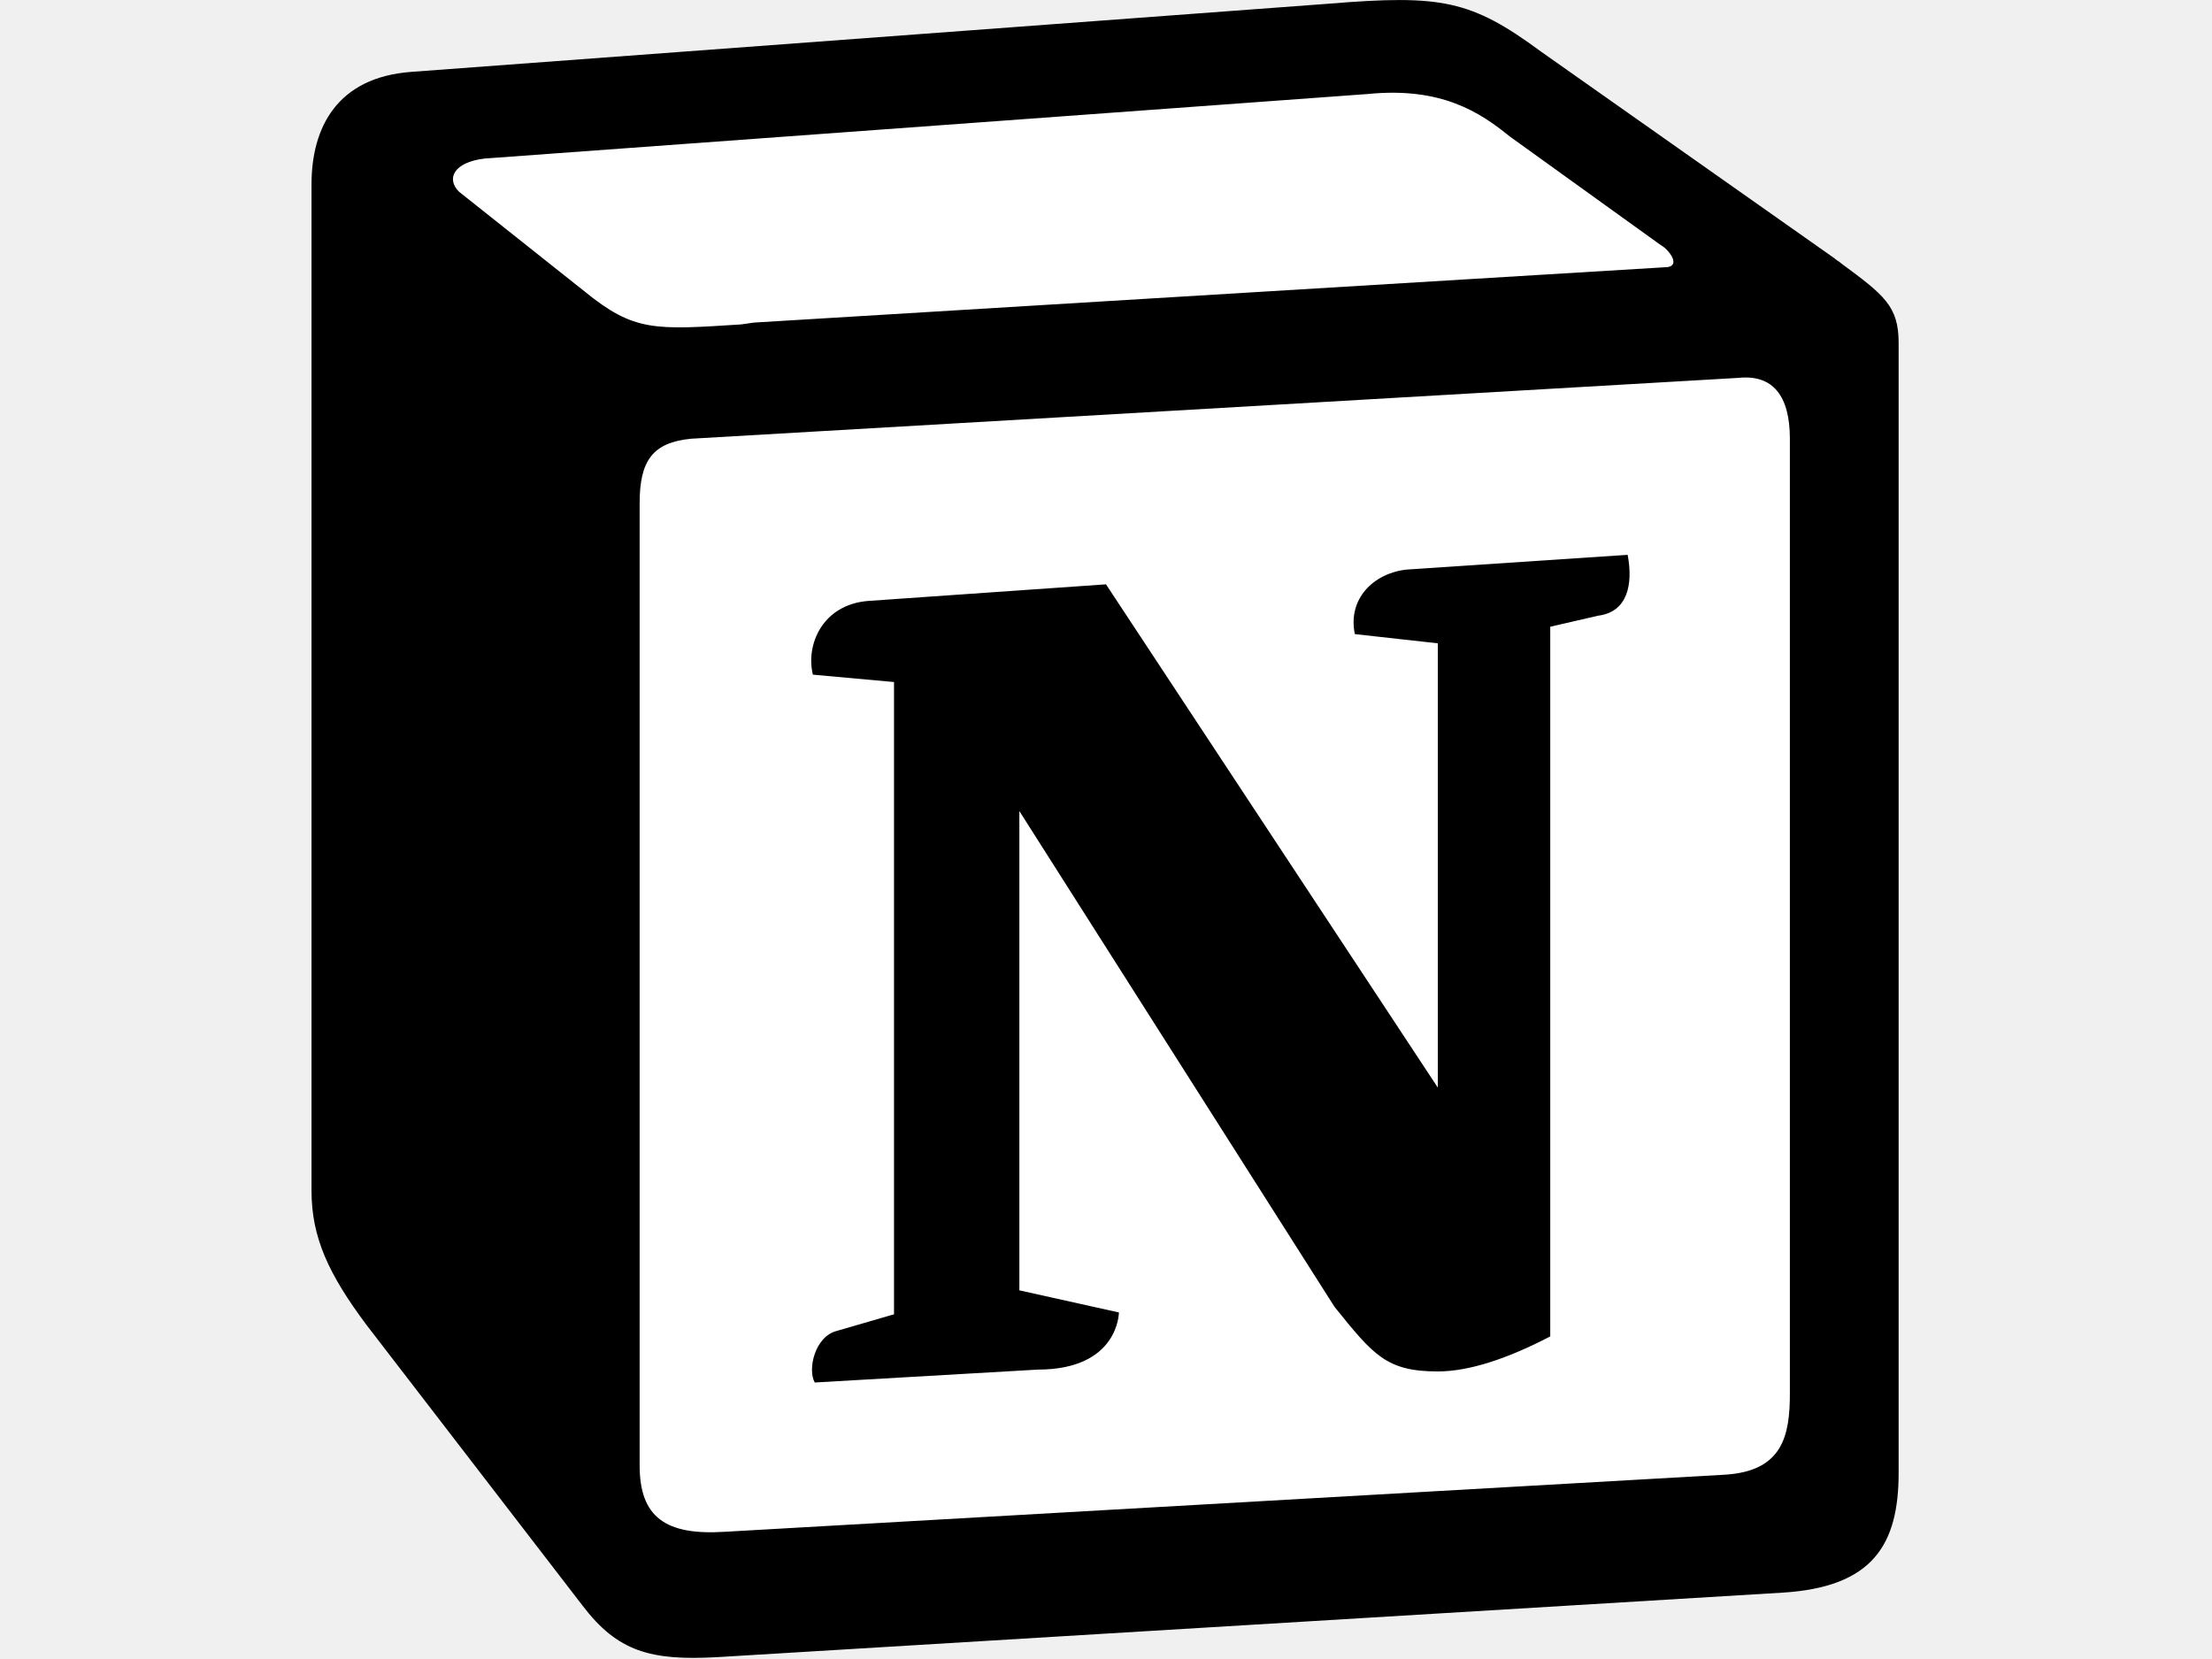
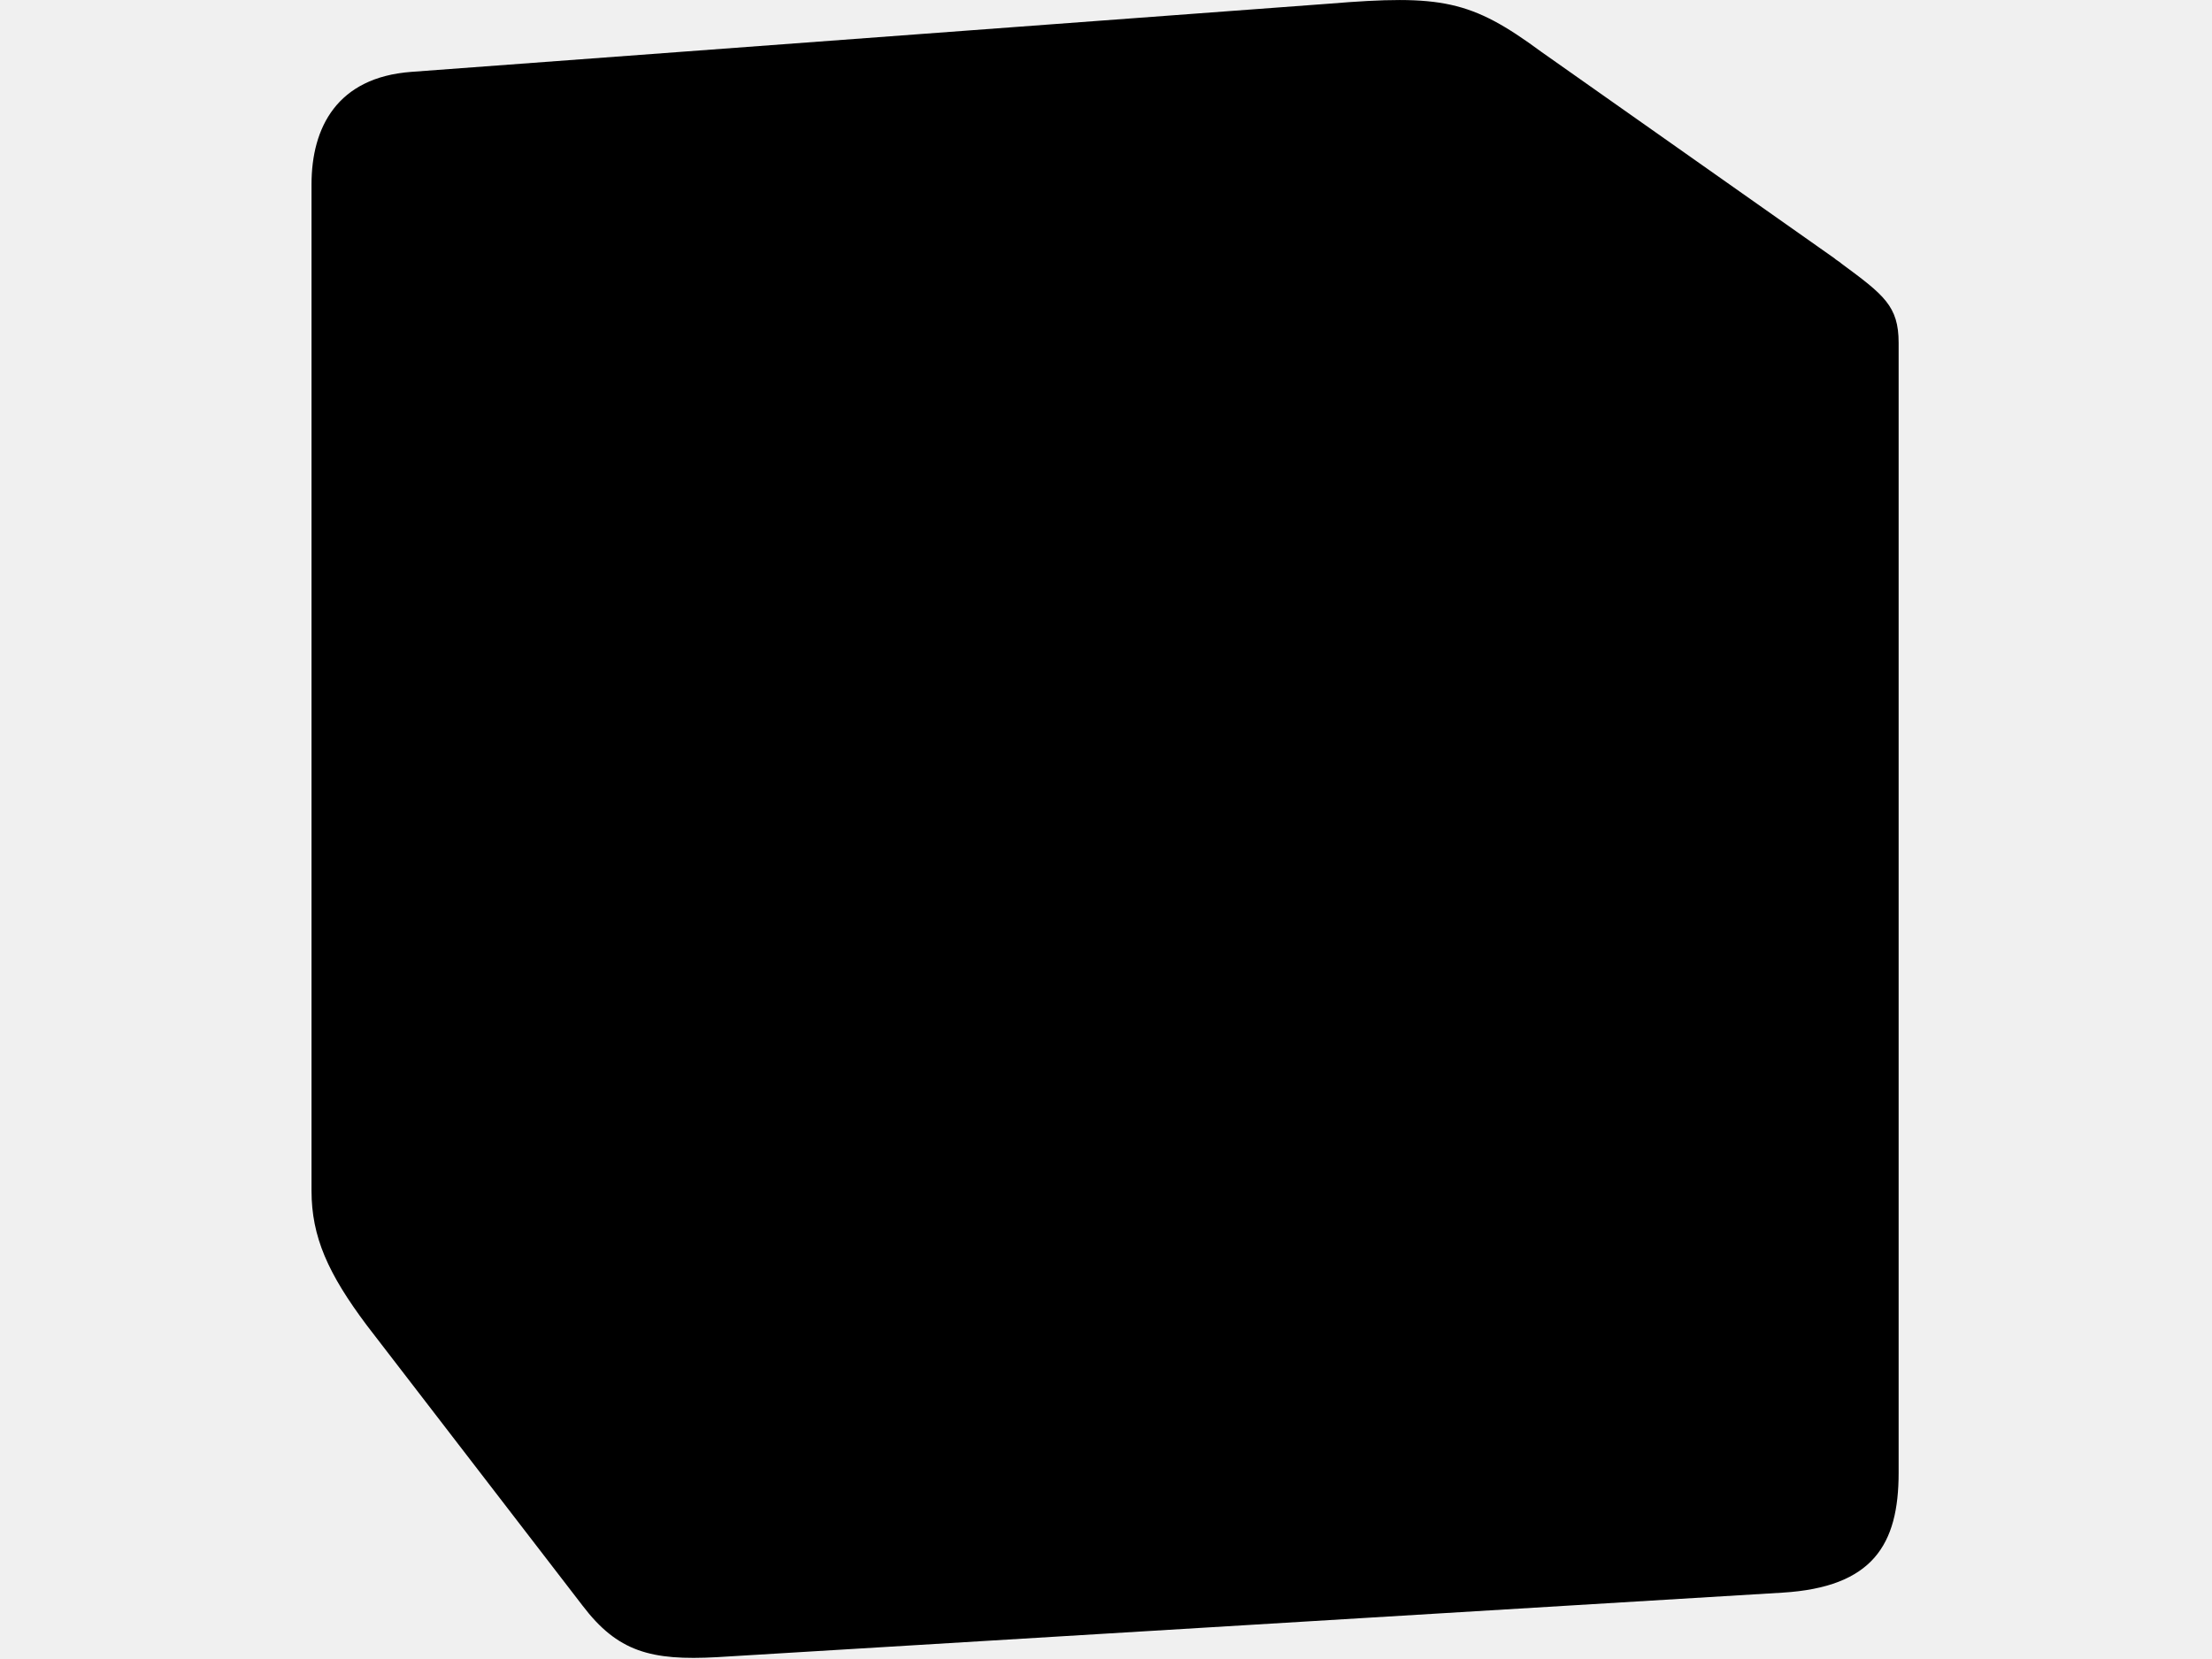
<svg xmlns="http://www.w3.org/2000/svg" version="1.1" id="Layer_1" x="0px" y="0px" width="120px" height="90px" viewBox="0 0 120 90" style="enable-background:new 0 0 120 90;" xml:space="preserve">
  <style type="text/css">
	.st0{fill:#FFFFFF;}
</style>
  <g>
-     <path class="st0" d="M22.7,4.4l49.2-3.6c6-0.5,7.6-0.2,11.4,2.6L99,14.4c2.6,1.9,3.5,2.4,3.5,4.5v60.7c0,3.8-1.4,6.1-6.2,6.4   l-57.1,3.5c-3.6,0.2-5.4-0.3-7.3-2.8l-11.6-15c-2.1-2.8-2.9-4.8-2.9-7.3V10.4C17.4,7.3,18.8,4.7,22.7,4.4z" />
+     <path className="st0" d="M22.7,4.4l49.2-3.6c6-0.5,7.6-0.2,11.4,2.6L99,14.4c2.6,1.9,3.5,2.4,3.5,4.5v60.7c0,3.8-1.4,6.1-6.2,6.4   l-57.1,3.5c-3.6,0.2-5.4-0.3-7.3-2.8l-11.6-15c-2.1-2.8-2.9-4.8-2.9-7.3V10.4C17.4,7.3,18.8,4.7,22.7,4.4z" />
    <path d="M72.1,0.2L22.3,3.9c-4,0.3-5.4,3-5.4,6.1v54.6c0,2.5,0.9,4.5,3,7.3l11.7,15.2c1.9,2.5,3.7,3,7.3,2.8l57.8-3.5   c4.9-0.3,6.3-2.6,6.3-6.5V18.6c0-2-0.8-2.6-3.1-4.3c-0.1-0.1-0.3-0.2-0.4-0.3L83.6,2.8C79.8,0,78.2-0.3,72.1,0.2z M40.2,17.6   c-4.7,0.3-5.8,0.4-8.5-1.8l-6.8-5.4c-0.7-0.7-0.3-1.6,1.4-1.8l47.9-3.5c4-0.4,6.1,1,7.7,2.3l8.2,5.9c0.4,0.2,1.2,1.2,0.2,1.2   l-49.4,3L40.2,17.6z M34.7,79.5V27.3c0-2.3,0.7-3.3,2.8-3.5l56.8-3.3c1.9-0.2,2.8,1,2.8,3.3v51.8c0,2.3-0.4,4.2-3.5,4.4l-54.3,3.1   C36.1,83.3,34.7,82.3,34.7,79.5z M88.3,30.1c0.3,1.6,0,3.1-1.6,3.3L84.1,34v38.5c-2.3,1.2-4.4,1.9-6.1,1.9c-2.8,0-3.5-0.9-5.6-3.5   L55.3,44V70l5.4,1.2c0,0,0,3.1-4.4,3.1l-12.1,0.7c-0.4-0.7,0-2.5,1.2-2.8l3.1-0.9V37l-4.4-0.4c-0.4-1.6,0.5-3.8,3-4l12.9-0.9L78,59   V34.9l-4.5-0.5c-0.4-1.9,1-3.3,2.8-3.5L88.3,30.1L88.3,30.1z" />
  </g>
</svg>
